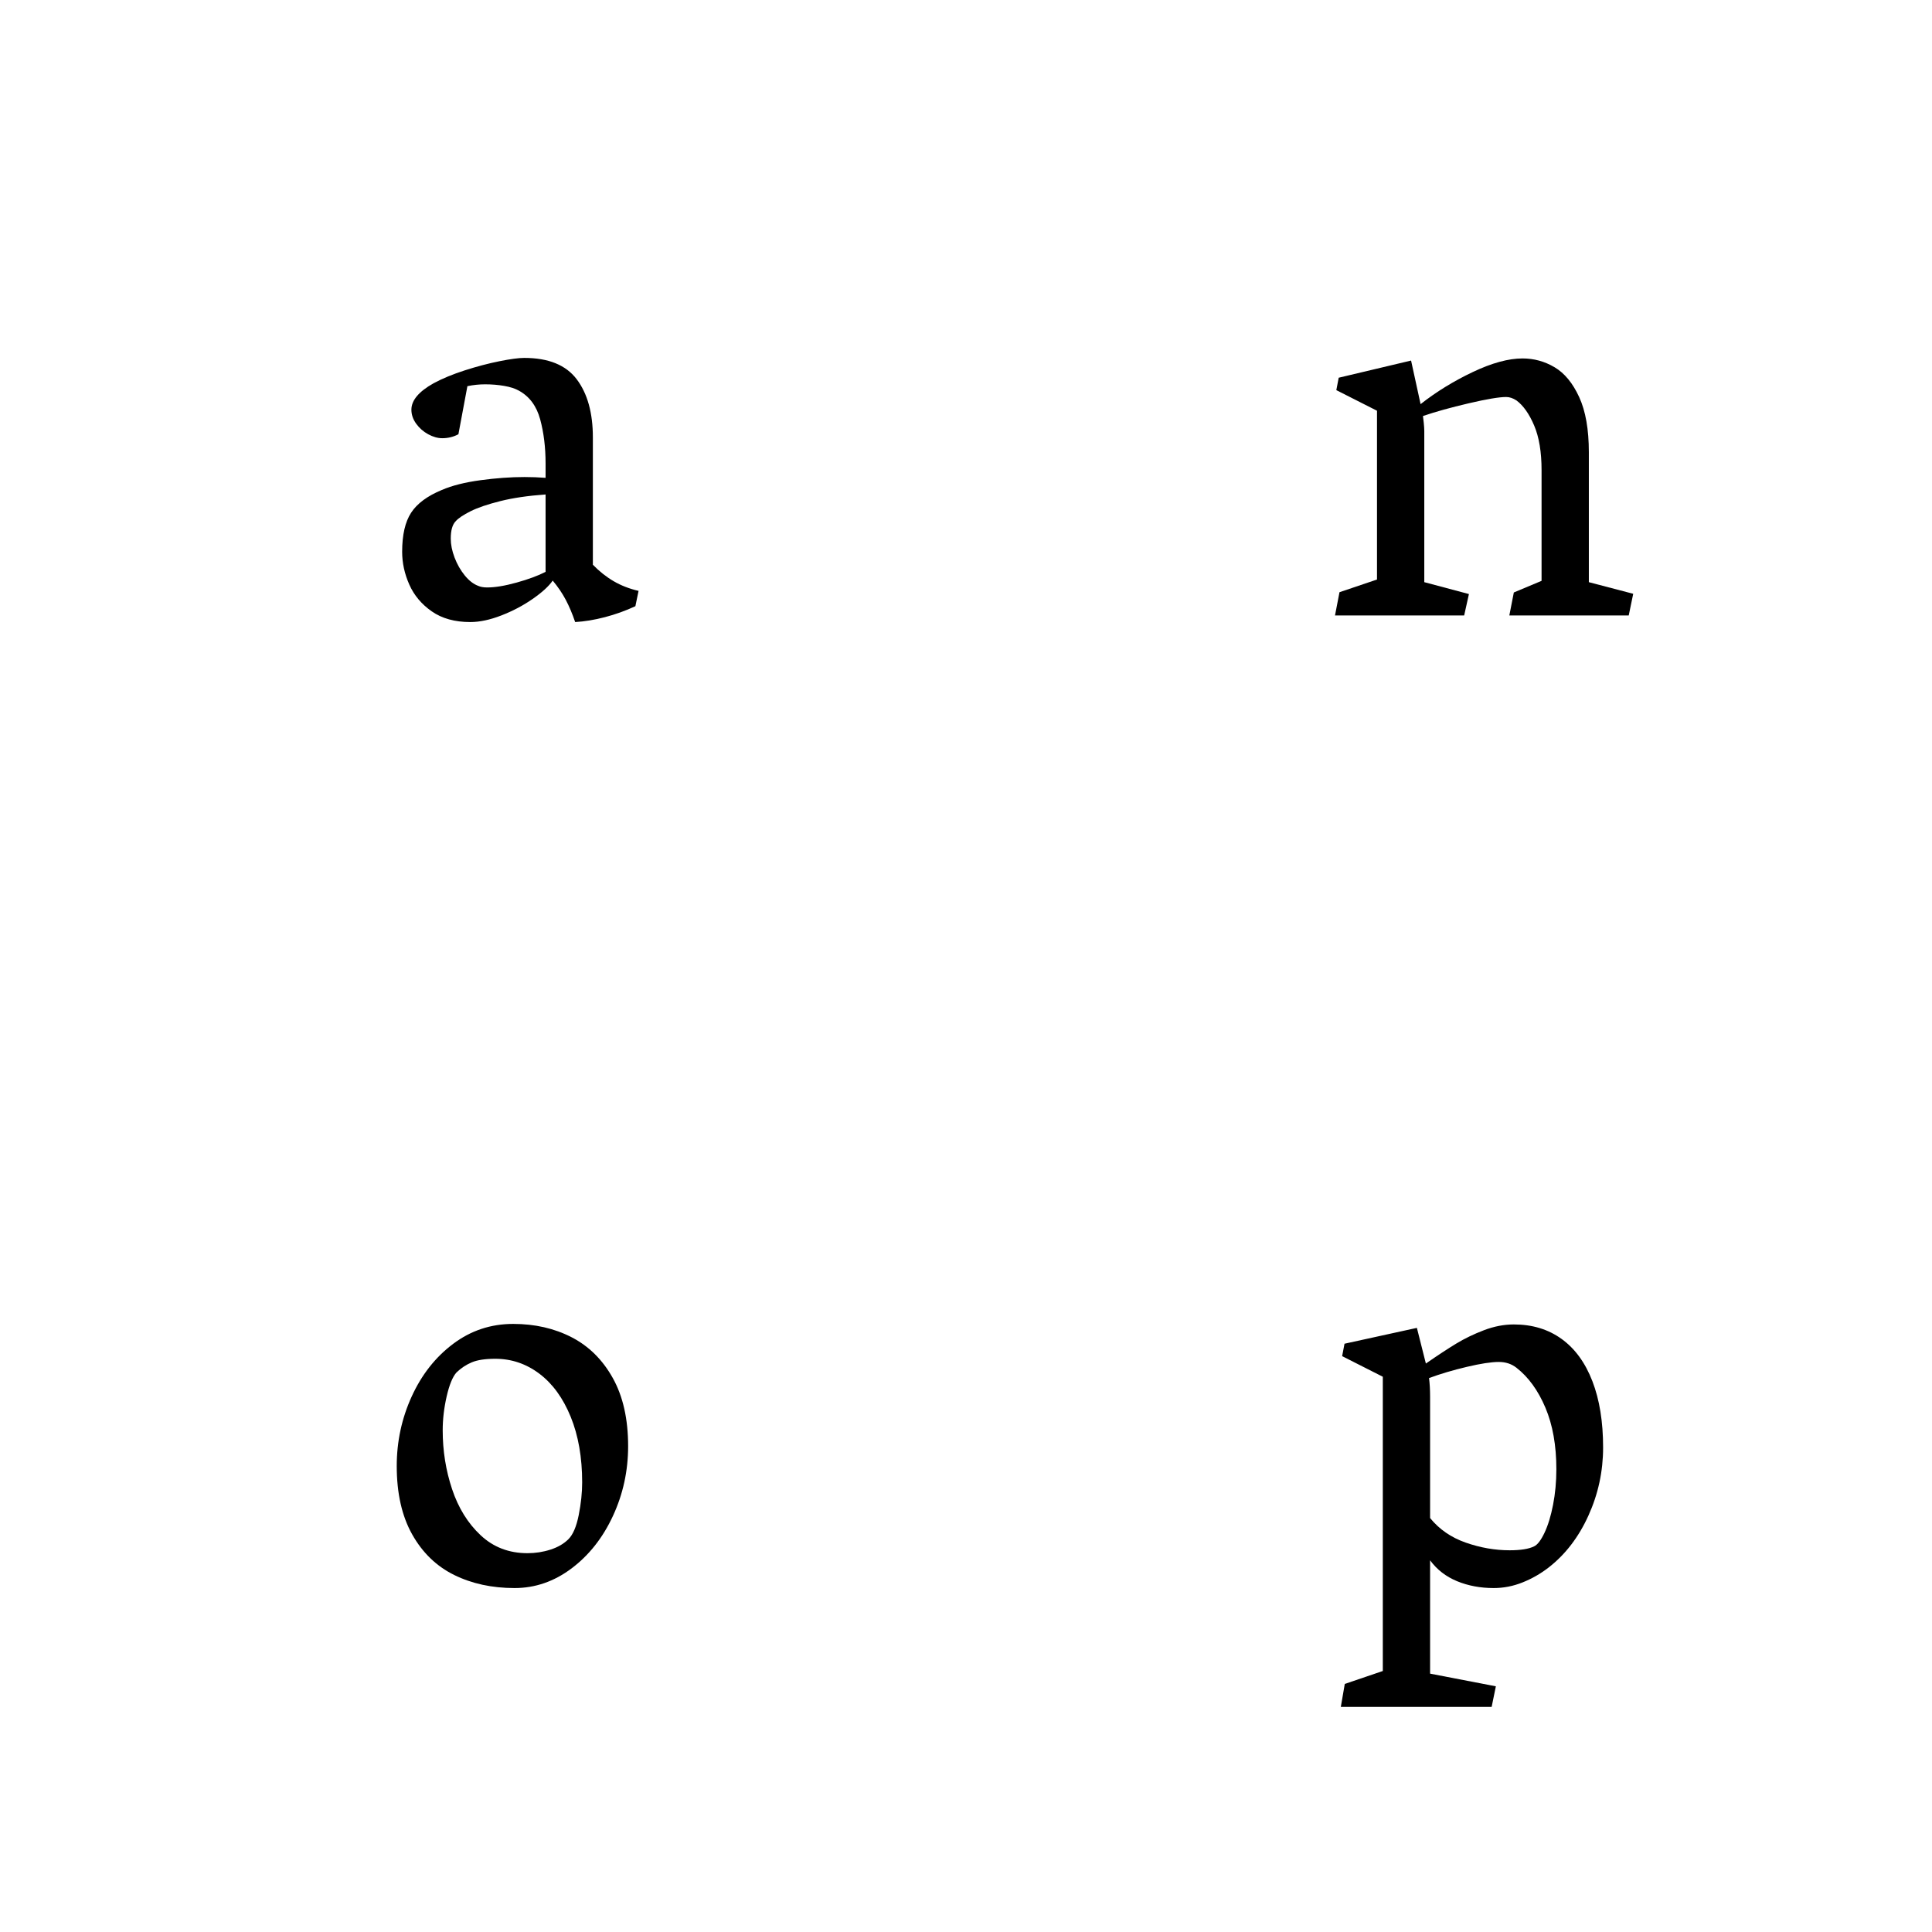
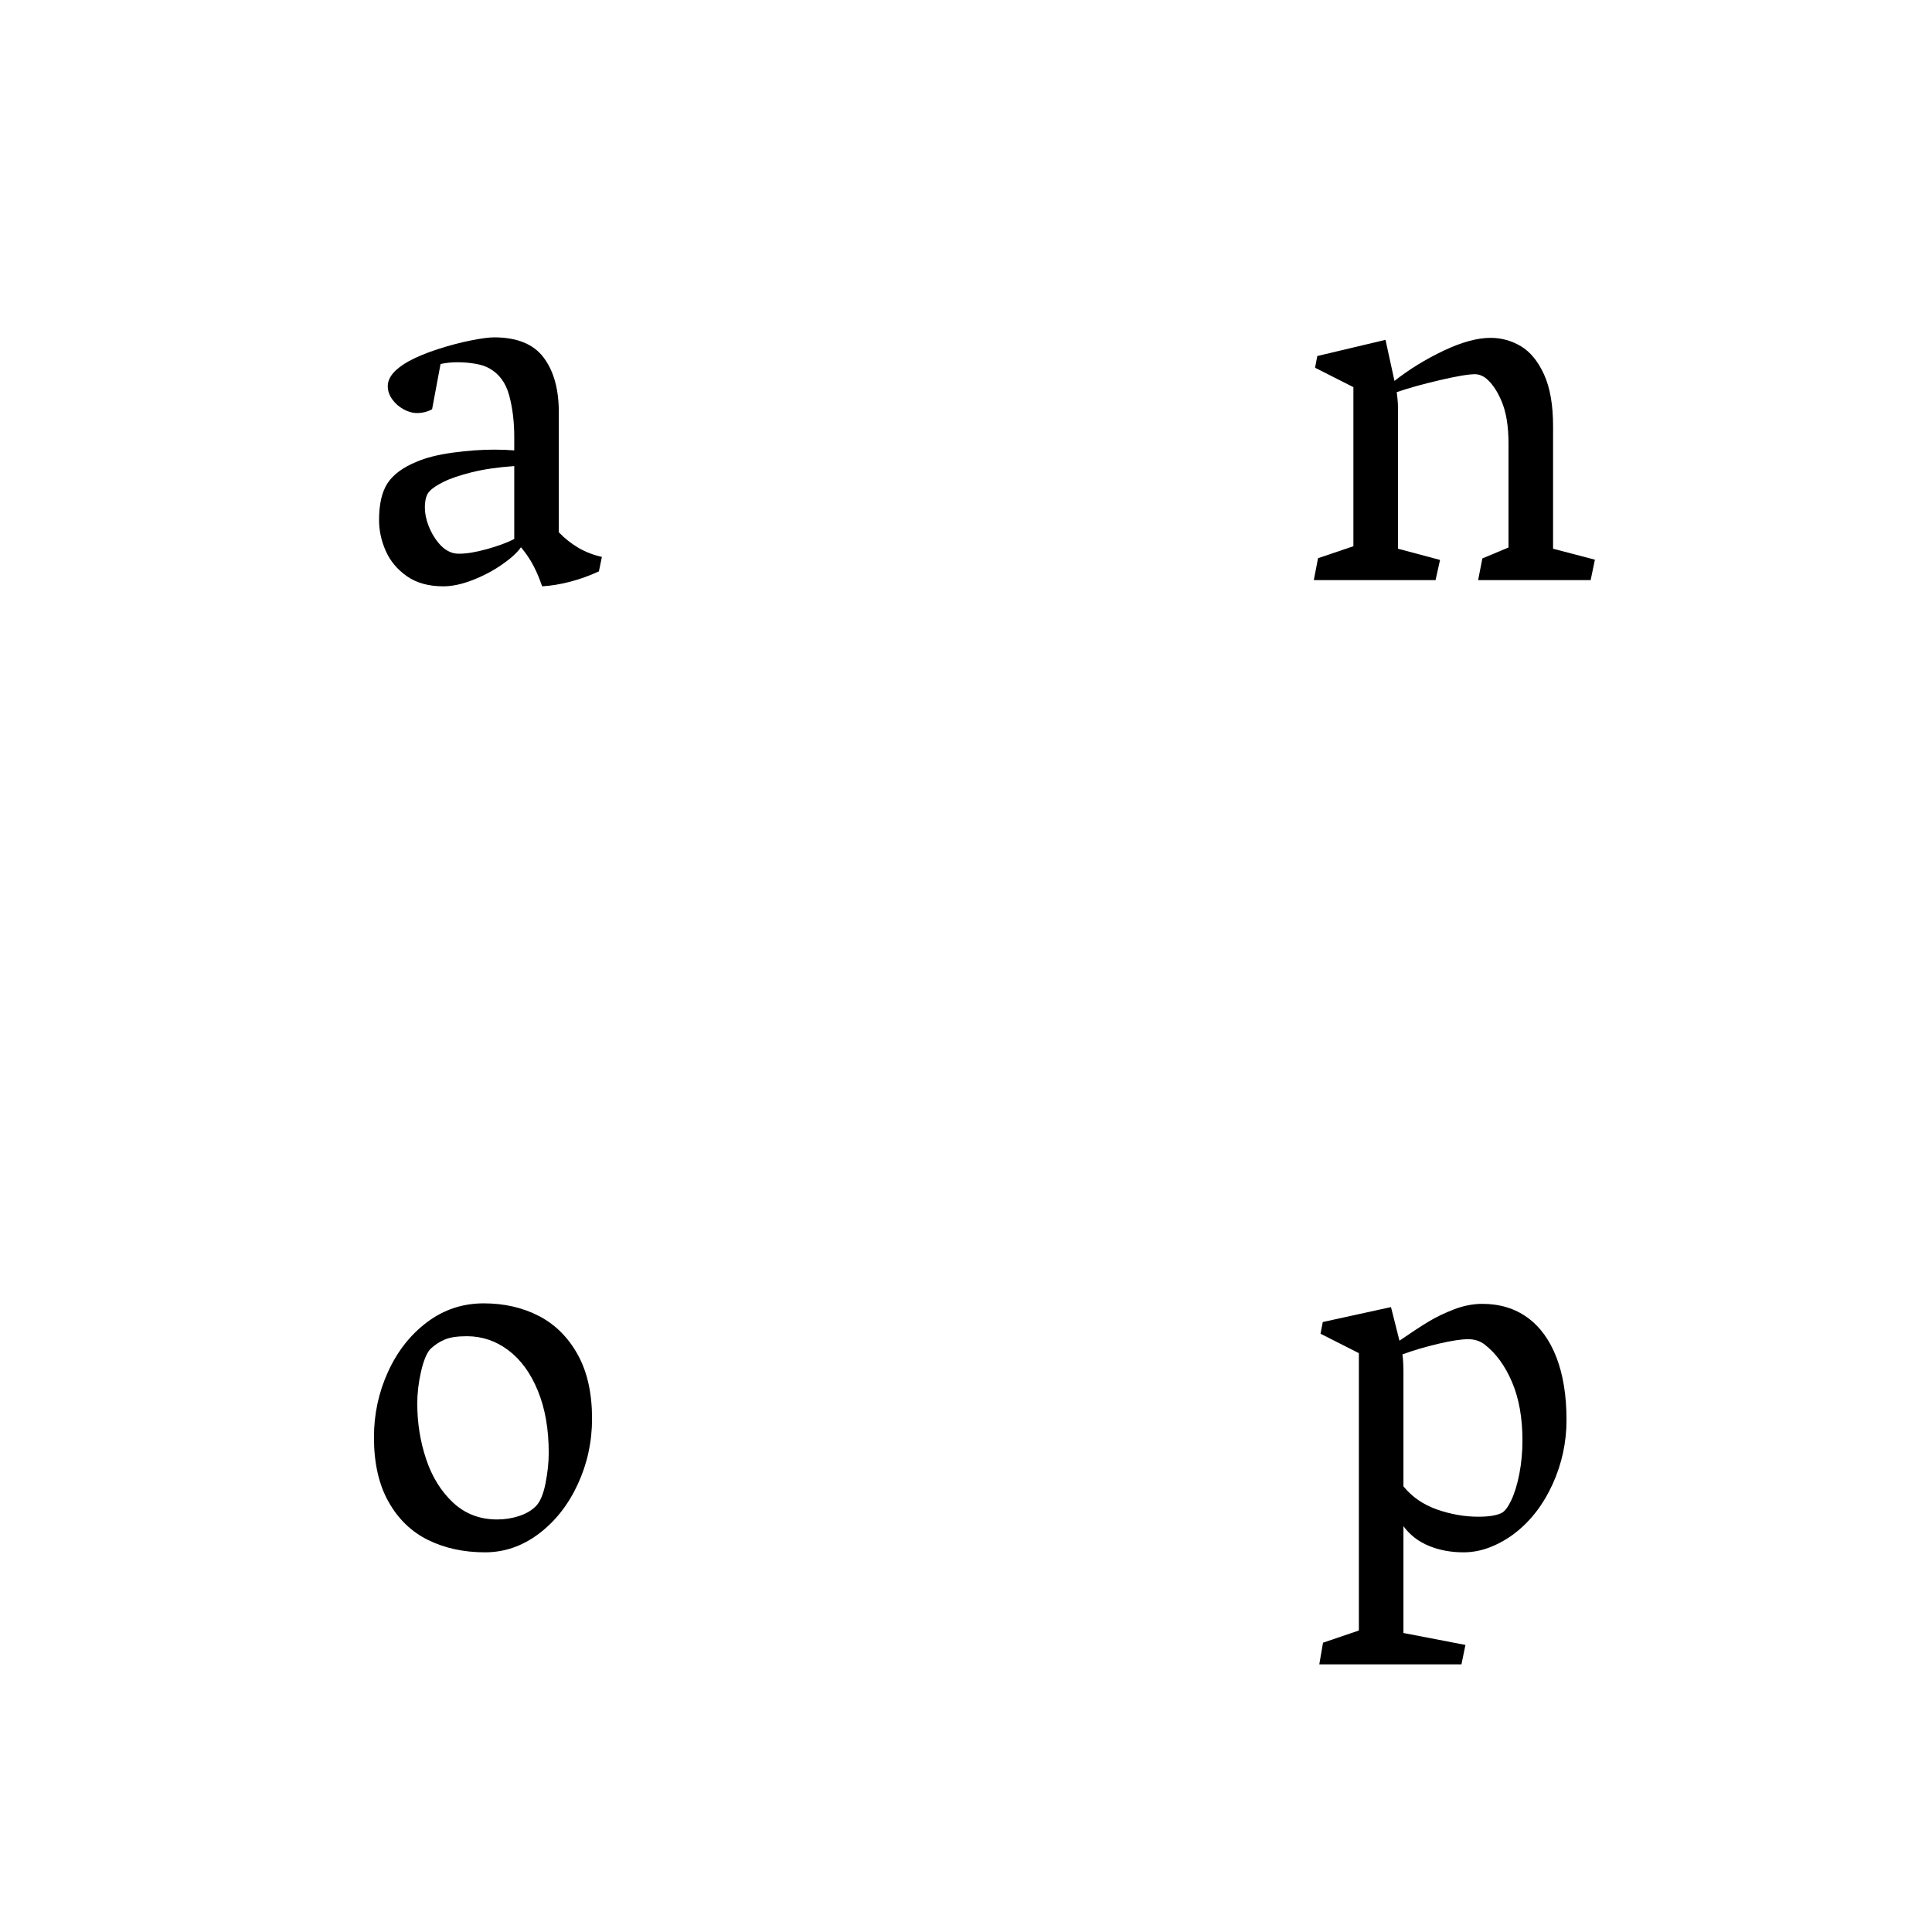
<svg xmlns="http://www.w3.org/2000/svg" height="512" width="512">
  <style>
- path { fill: black; fill-rule: nonzero }
+ path { fill: black; fill-rule: nonzero; }
</style>
  <g>
-     <g transform="translate(0.00, 0.00) scale(0.07) translate(1454.50, 2330.00) scale(1, -1)">
+     <g transform="translate(0, 0) scale(0.06597938) translate(1454.5, 2330) scale(1, -1)">
      <path d="M68,241 q0,96,34,148 q34,52,116,86 q58,25,146.5,37 q88.5,12,166.5,12 q41,0,80,-3 l0,54 q0,92,-20.5,167.5 q-20.5,75.5,-80.5,108.5 q-21,12,-55.5,18 q-34.5,6,-72.5,6 q-34,0,-67,-7 l-34,-182 q-28,-15,-61,-15 q-26,0,-53.5,15 q-27.5,15,-45.5,40 q-18,25,-18,53 q0,53,84,100 q50,27,118.5,49 q68.5,22,131,34.5 q62.5,12.5,93.5,12.5 q138,0,199,-81 q61,-81,61,-220 l0,-482 q37,-38,79,-62.5 q42,-24.5,94,-36.5 l-12,-58 q-56,-26,-115.5,-41.5 q-59.5,-15.5,-112.5,-18.5 q-16,47,-35.5,84 q-19.5,37,-49.5,73 q-22,-32,-76,-69.5 q-54,-37.5,-118.5,-62.5 q-64.5,-25,-117.5,-25 q-88,0,-146,40.5 q-58,40.5,-85,101.5 q-27,61,-27,124 z M356,112 q13,-6,34,-6 q45,0,111.5,18.5 q66.5,18.5,109.5,40.5 l0,293 q-99,-7,-171,-25 q-72,-18,-113,-38.5 q-41,-20.5,-56,-37.5 q-19,-19,-19,-66 q0,-34,14.5,-72 q14.5,-38,38.5,-67.5 q24,-29.5,51,-39.5 z" />
    </g>
-     <g transform="translate(256.00, 0.00) scale(0.07) translate(1340.00, 2330.00) scale(1, -1)">
+     <g transform="translate(256, 0) scale(0.06597938) translate(1340, 2330) scale(1, -1)">
      <path d="M62,853 l9,47 l274,65 l36,-165 q89,70,197.5,121.5 q108.5,51.5,188.5,51.5 q65,0,121.5,-33.5 q56.5,-33.5,93,-113 q36.5,-79.5,36.5,-208.5 l0,-492 l168,-44 l-17,-82 l-452,0 l17,87 l105,44 l0,419 q0,103,-28,169 q-28,66,-67,95 q-20,13,-39,13 q-40,0,-142.5,-24 q-102.5,-24,-172.5,-48 q1,-6,3,-25.5 q2,-19.5,2,-31.5 l0,-572 l169,-45 l-18,-81 l-489,0 l17,88 l142,48 l0,639 l-154,78 z" />
    </g>
-     <g transform="translate(0.00, 256.00) scale(0.07) translate(1429.00, 2330.00) scale(1, -1)">
+     <g transform="translate(0, 256) scale(0.06597938) translate(1429, 2330) scale(1, -1)">
      <path d="M73,437 q0,139,56.5,263 q56.5,124,157,199.5 q100.5,75.5,227.5,75.5 q123,0,221,-50.5 q98,-50.5,156,-154.5 q58,-104,58,-258 q0,-140,-57.5,-264 q-57.5,-124,-156.5,-198.5 q-99,-74.5,-216,-74.5 q-128,0,-228.5,49.5 q-100.5,49.5,-159,153.5 q-58.5,104,-58.5,259 z M568,107 q45,0,87,13.5 q42,13.5,68,39.5 q26,26,39,91.5 q13,65.5,13,123.5 q0,142,-43.5,248.5 q-43.5,106.5,-118.5,163 q-75,56.5,-167,56.5 q-57,0,-89,-13.5 q-32,-13.5,-58,-38.5 q-22,-25,-37,-90.5 q-15,-65.5,-15,-128.5 q0,-116,35.5,-222.5 q35.5,-106.5,108,-174.5 q72.5,-68,177.5,-68 z" />
    </g>
-     <g transform="translate(256.00, 256.00) scale(0.07) translate(1389.00, 2330.00) scale(1, -1)">
+     <g transform="translate(256, 256) scale(0.06597938) translate(1389, 2330) scale(1, -1)">
      <path d="M617,-397 l-16,-78 l-571,0 l15,87 l144,49 l0,1114 l-154,78 l9,47 l274,60 l34,-135 q68,47,115,75.5 q47,28.5,104.5,50.5 q57.5,22,113.5,22 q105,0,181,-55 q76,-55,116.5,-160 q40.5,-105,40.5,-251 q0,-135,-55.5,-257.5 q-55.5,-122.5,-150.5,-196.5 q-45,-35,-98.5,-56.5 q-53.5,-21.5,-109.5,-21.5 q-76,0,-139,26 q-63,26,-102,79 l0,-429 l249,-48 z M364,770 q4,-31,4,-72 l0,-458 q52,-64,135,-93 q83,-29,166,-29 q63,0,93,15 q19,9,39,51 q20,42,32.5,106 q12.5,64,12.5,135 q0,135,-41.5,233 q-41.5,98,-109.5,151 q-28,22,-67,22 q-42,0,-120.5,-18.5 q-78.5,-18.5,-143.5,-42.5 z" />
    </g>
  </g>
</svg>
